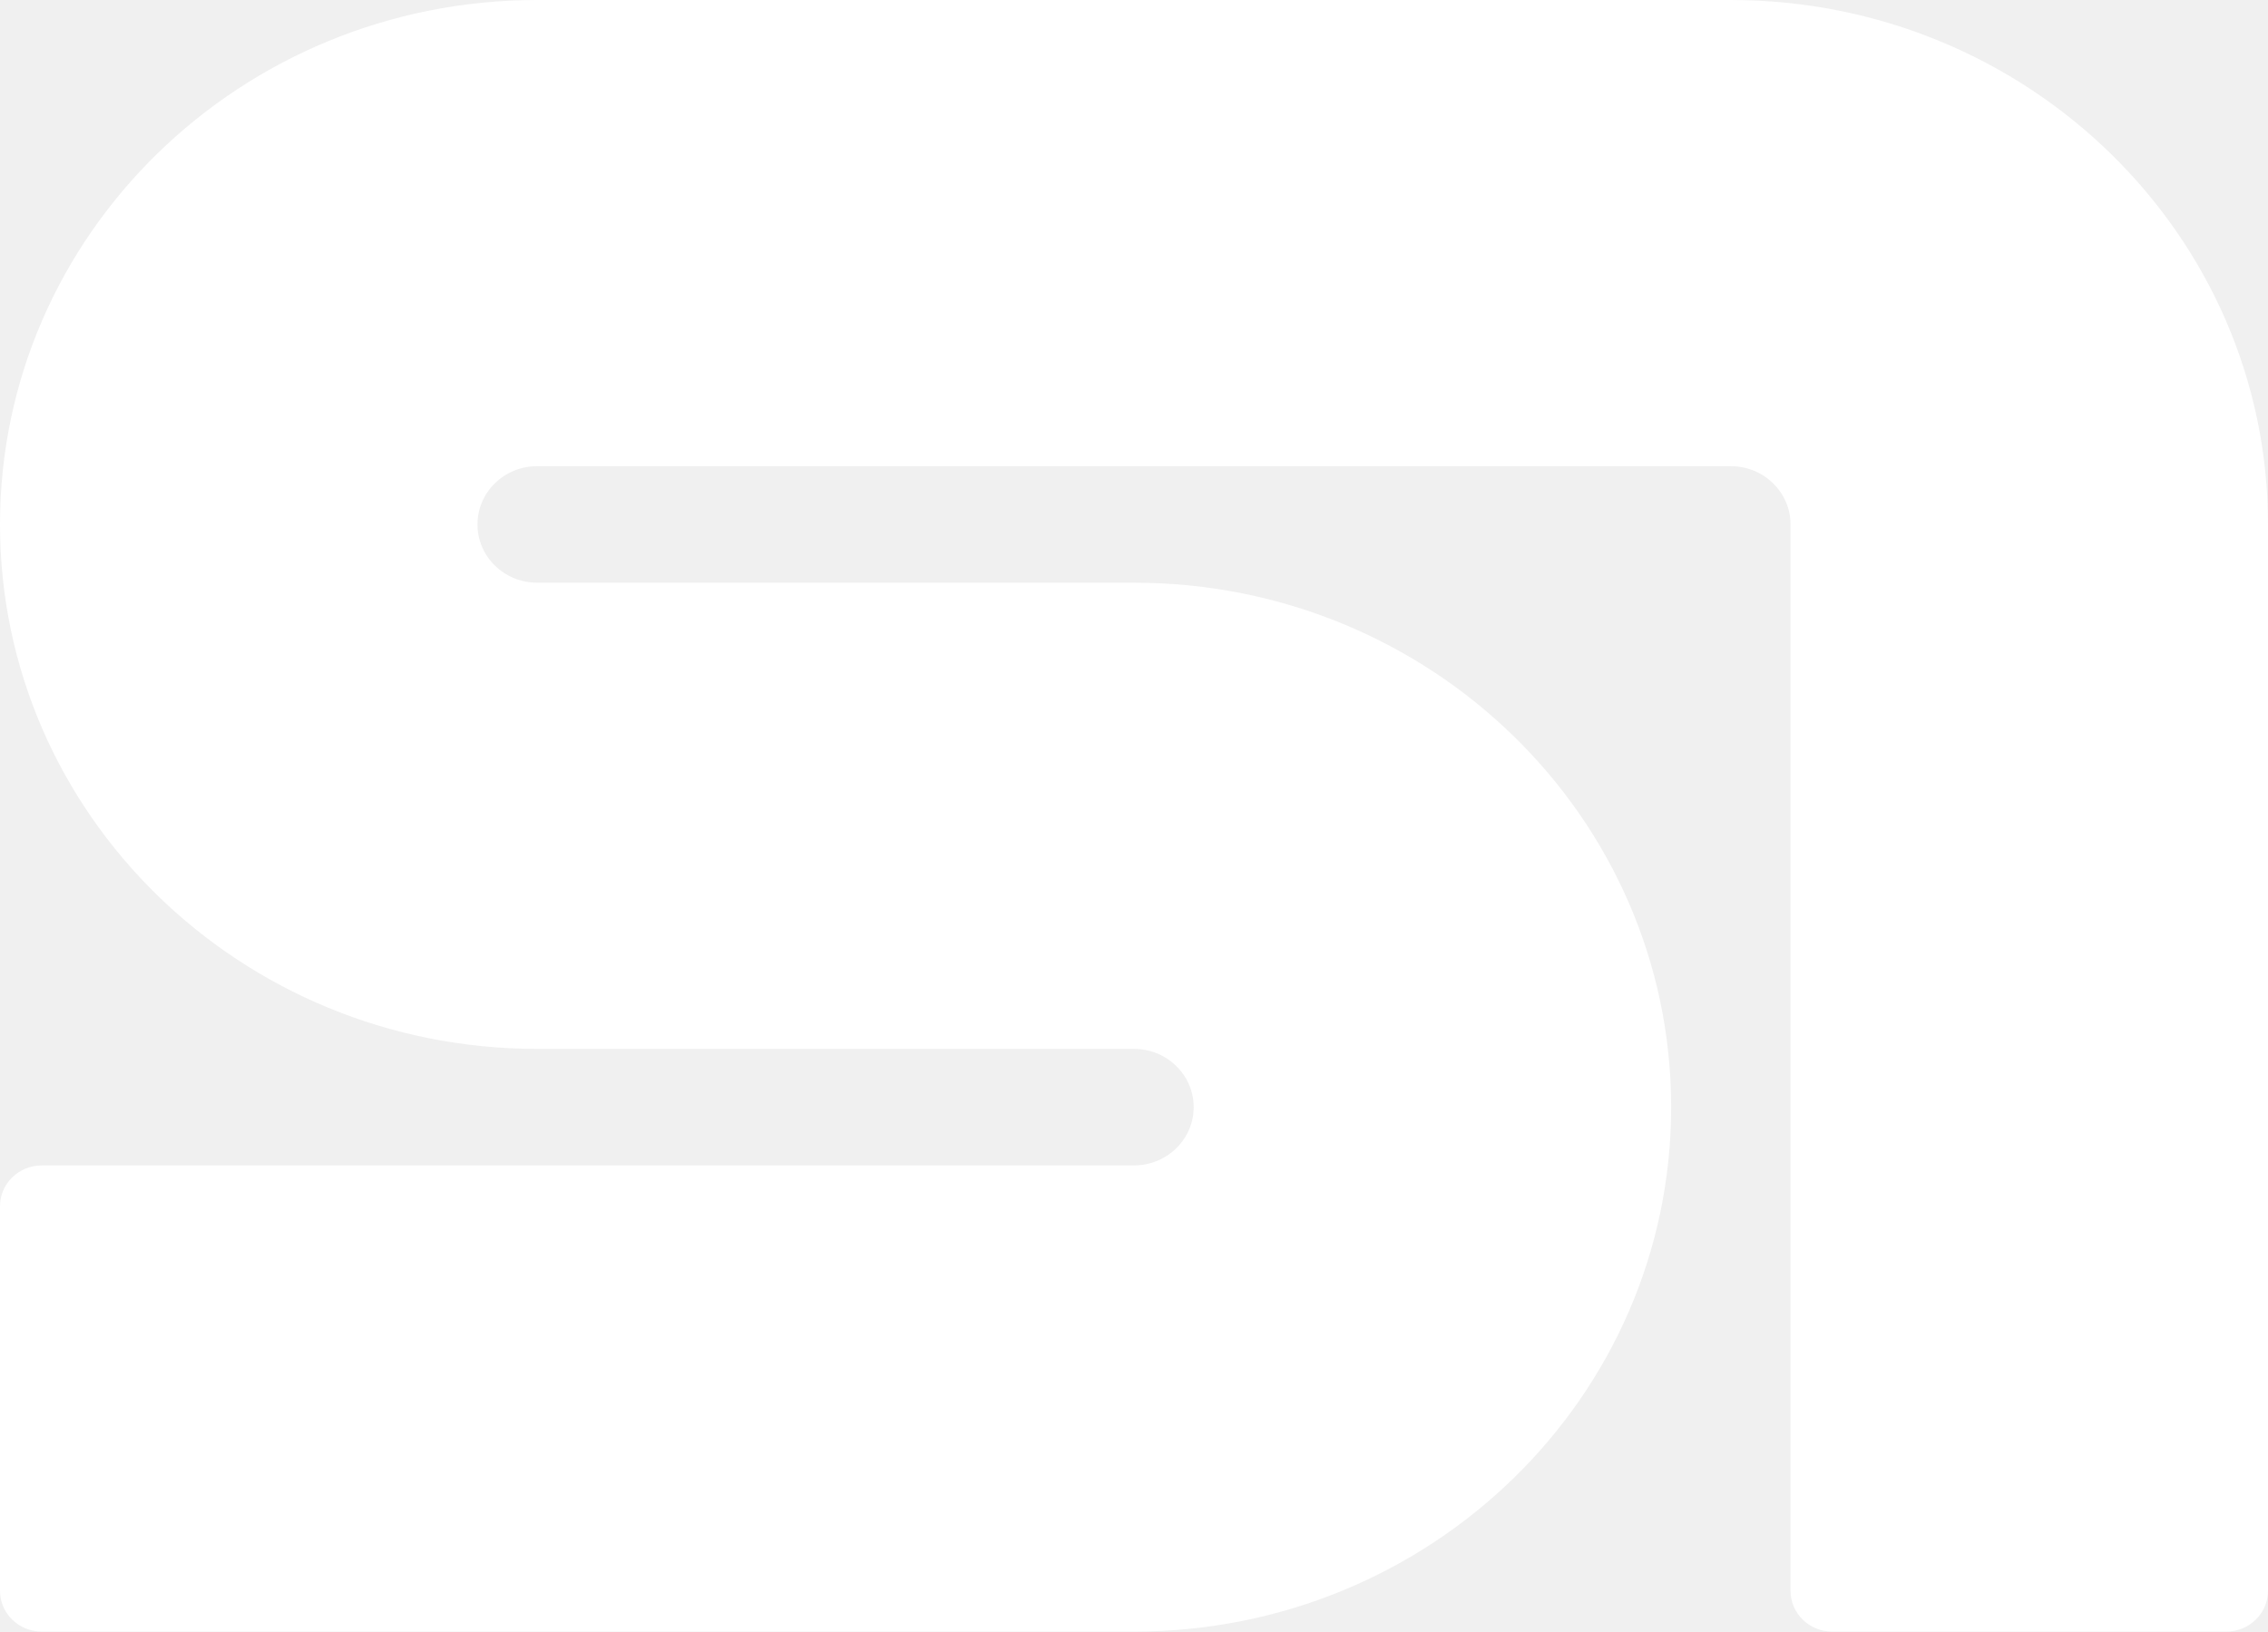
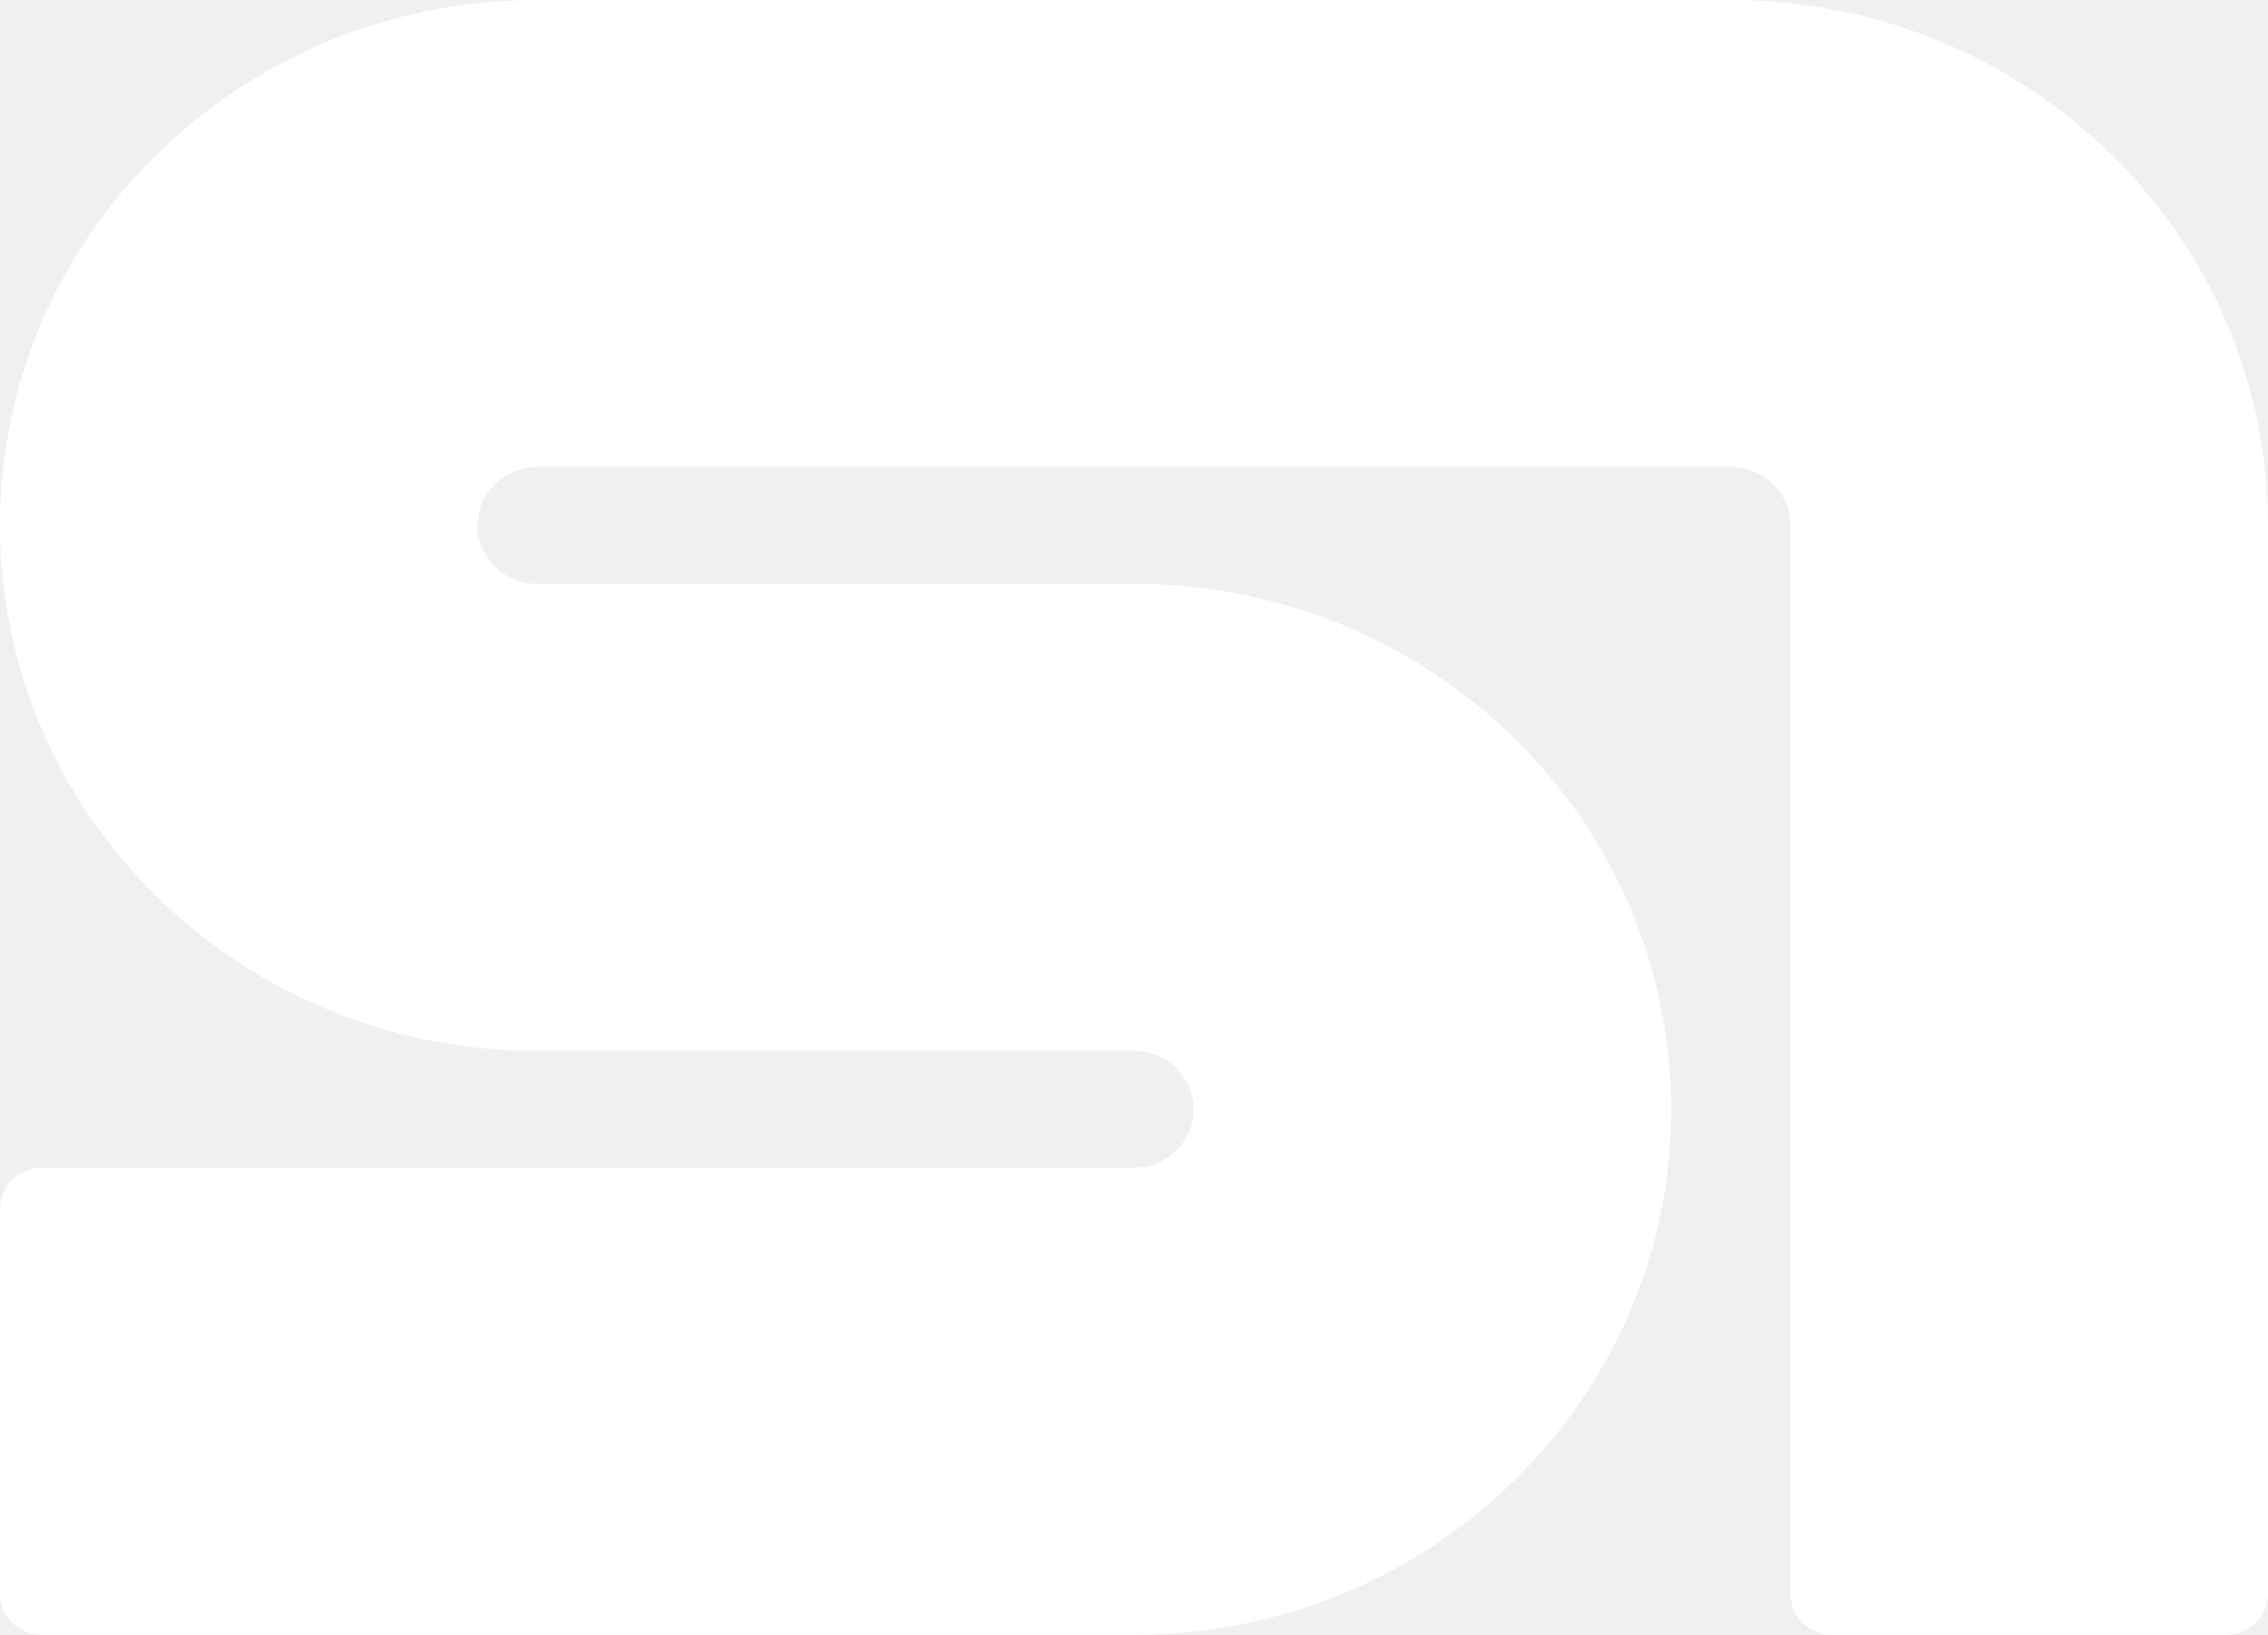
- <svg xmlns="http://www.w3.org/2000/svg" width="556" height="400" viewBox="0 0 556 400" fill="FFF">
-   <path d="M131.683 0C58.957 0 0 57.563 0 128.57C0 199.578 58.957 257.141 131.683 257.141H277.998C286.079 257.141 292.629 263.537 292.629 271.426C292.629 279.316 286.079 285.712 277.998 285.712H10.242C4.586 285.712 0 290.189 0 295.712V389.997C0 395.52 4.586 399.997 10.242 399.997H277.998C350.725 399.997 409.681 342.434 409.681 271.426C409.681 200.419 350.725 142.856 277.998 142.856H131.683C123.603 142.856 117.052 136.46 117.052 128.57C117.052 120.681 123.603 114.285 131.683 114.285H379.797C380.005 114.287 380.213 114.288 380.422 114.288H424.317C432.397 114.288 438.948 120.684 438.948 128.574V390C438.948 395.523 443.534 400 449.19 400H545.758C551.415 400 556 395.523 556 390V128.574C556 57.566 497.043 0.003 424.317 0.003H409.681V0H131.683Z" fill="white" />
+ <svg xmlns="http://www.w3.org/2000/svg" viewBox="0 0 111 80" width="111" height="80" fill="none">
+   <g transform="translate(0, 0) scale(1)">
+     <path d="M26.289 0C11.77 0 0 11.513 0 25.714C0 39.915 11.77 51.428 26.289 51.428H55.5C57.113 51.428 58.421 52.707 58.421 54.285C58.421 55.863 57.113 57.142 55.5 57.142H2.045C0.915 57.142 0 58.038 0 59.142V77.999C0 79.104 0.915 79.999 2.045 79.999H55.5C70.019 79.999 81.789 68.487 81.789 54.285C81.789 40.084 70.019 28.571 55.5 28.571H26.289C24.676 28.571 23.368 27.292 23.368 25.714C23.368 24.136 24.676 22.857 26.289 22.857H75.823C75.864 22.857 75.906 22.858 75.948 22.858H84.711C86.324 22.858 87.632 24.137 87.632 25.715V78C87.632 79.105 88.547 80 89.677 80H108.955C110.085 80 111 79.105 111 78V25.715C111 11.513 99.23 0.001 84.711 0.001H81.789L26.289 0Z" fill="white" />
+   </g>
</svg>
